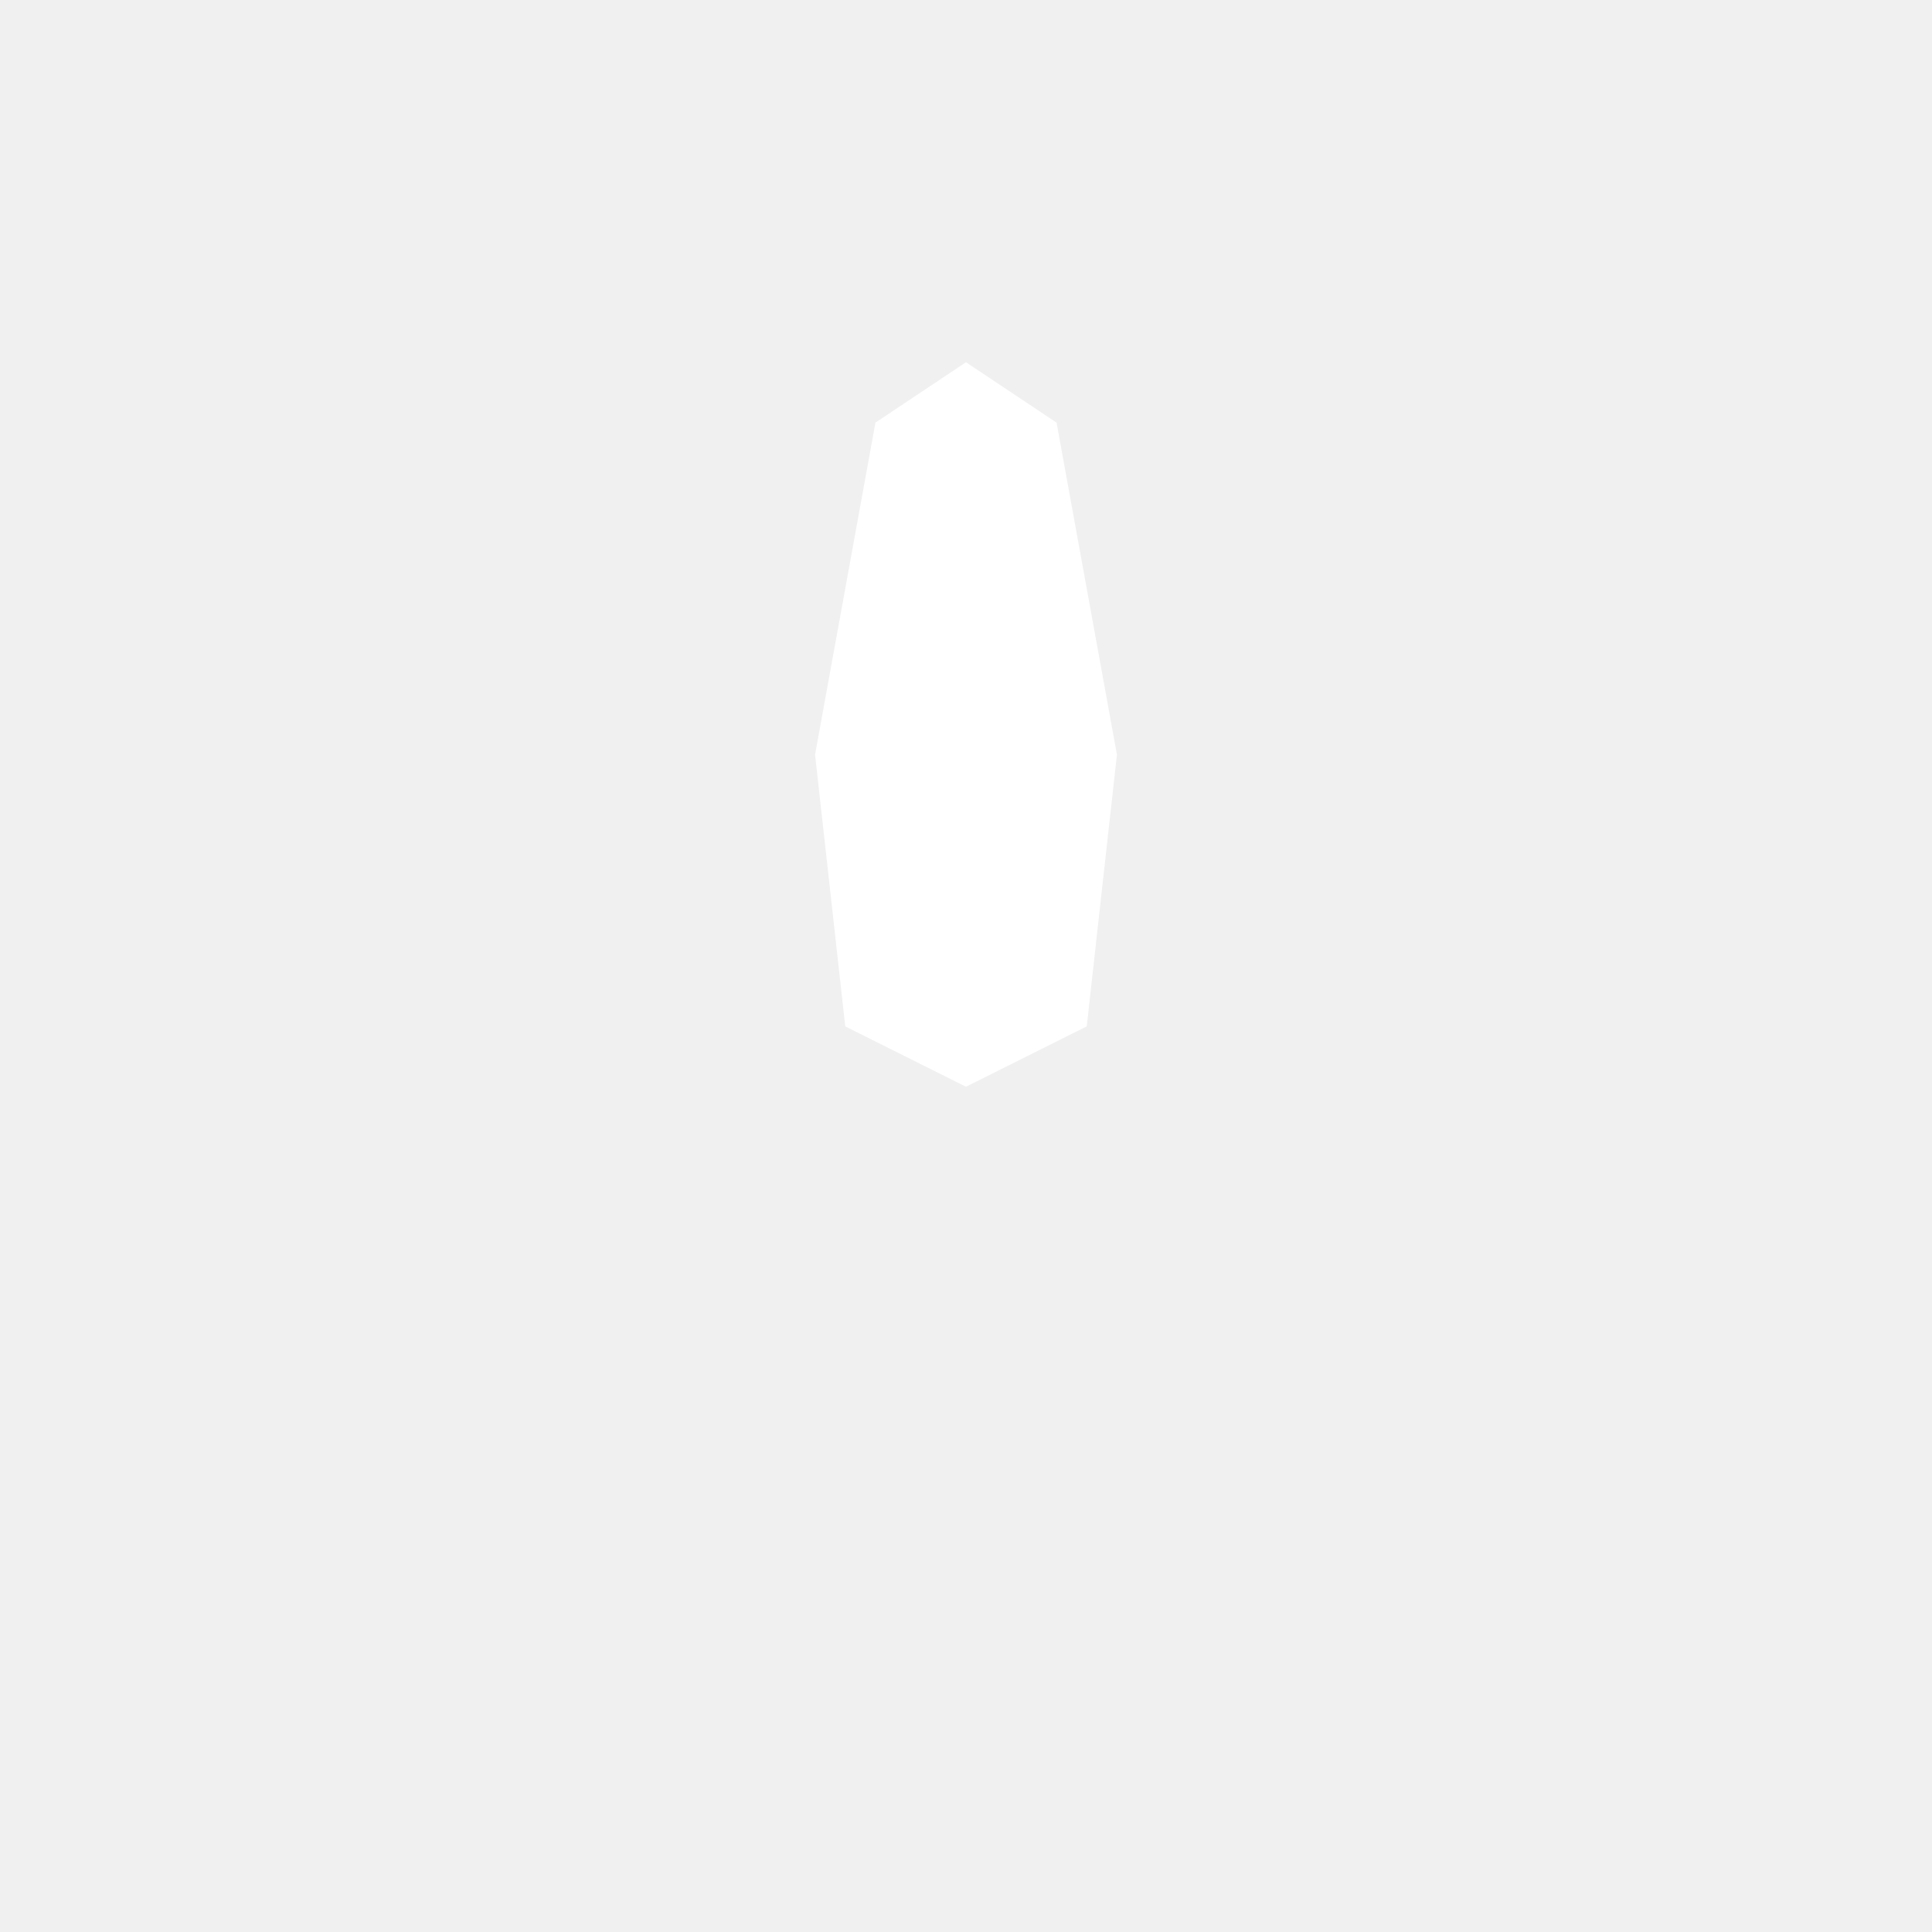
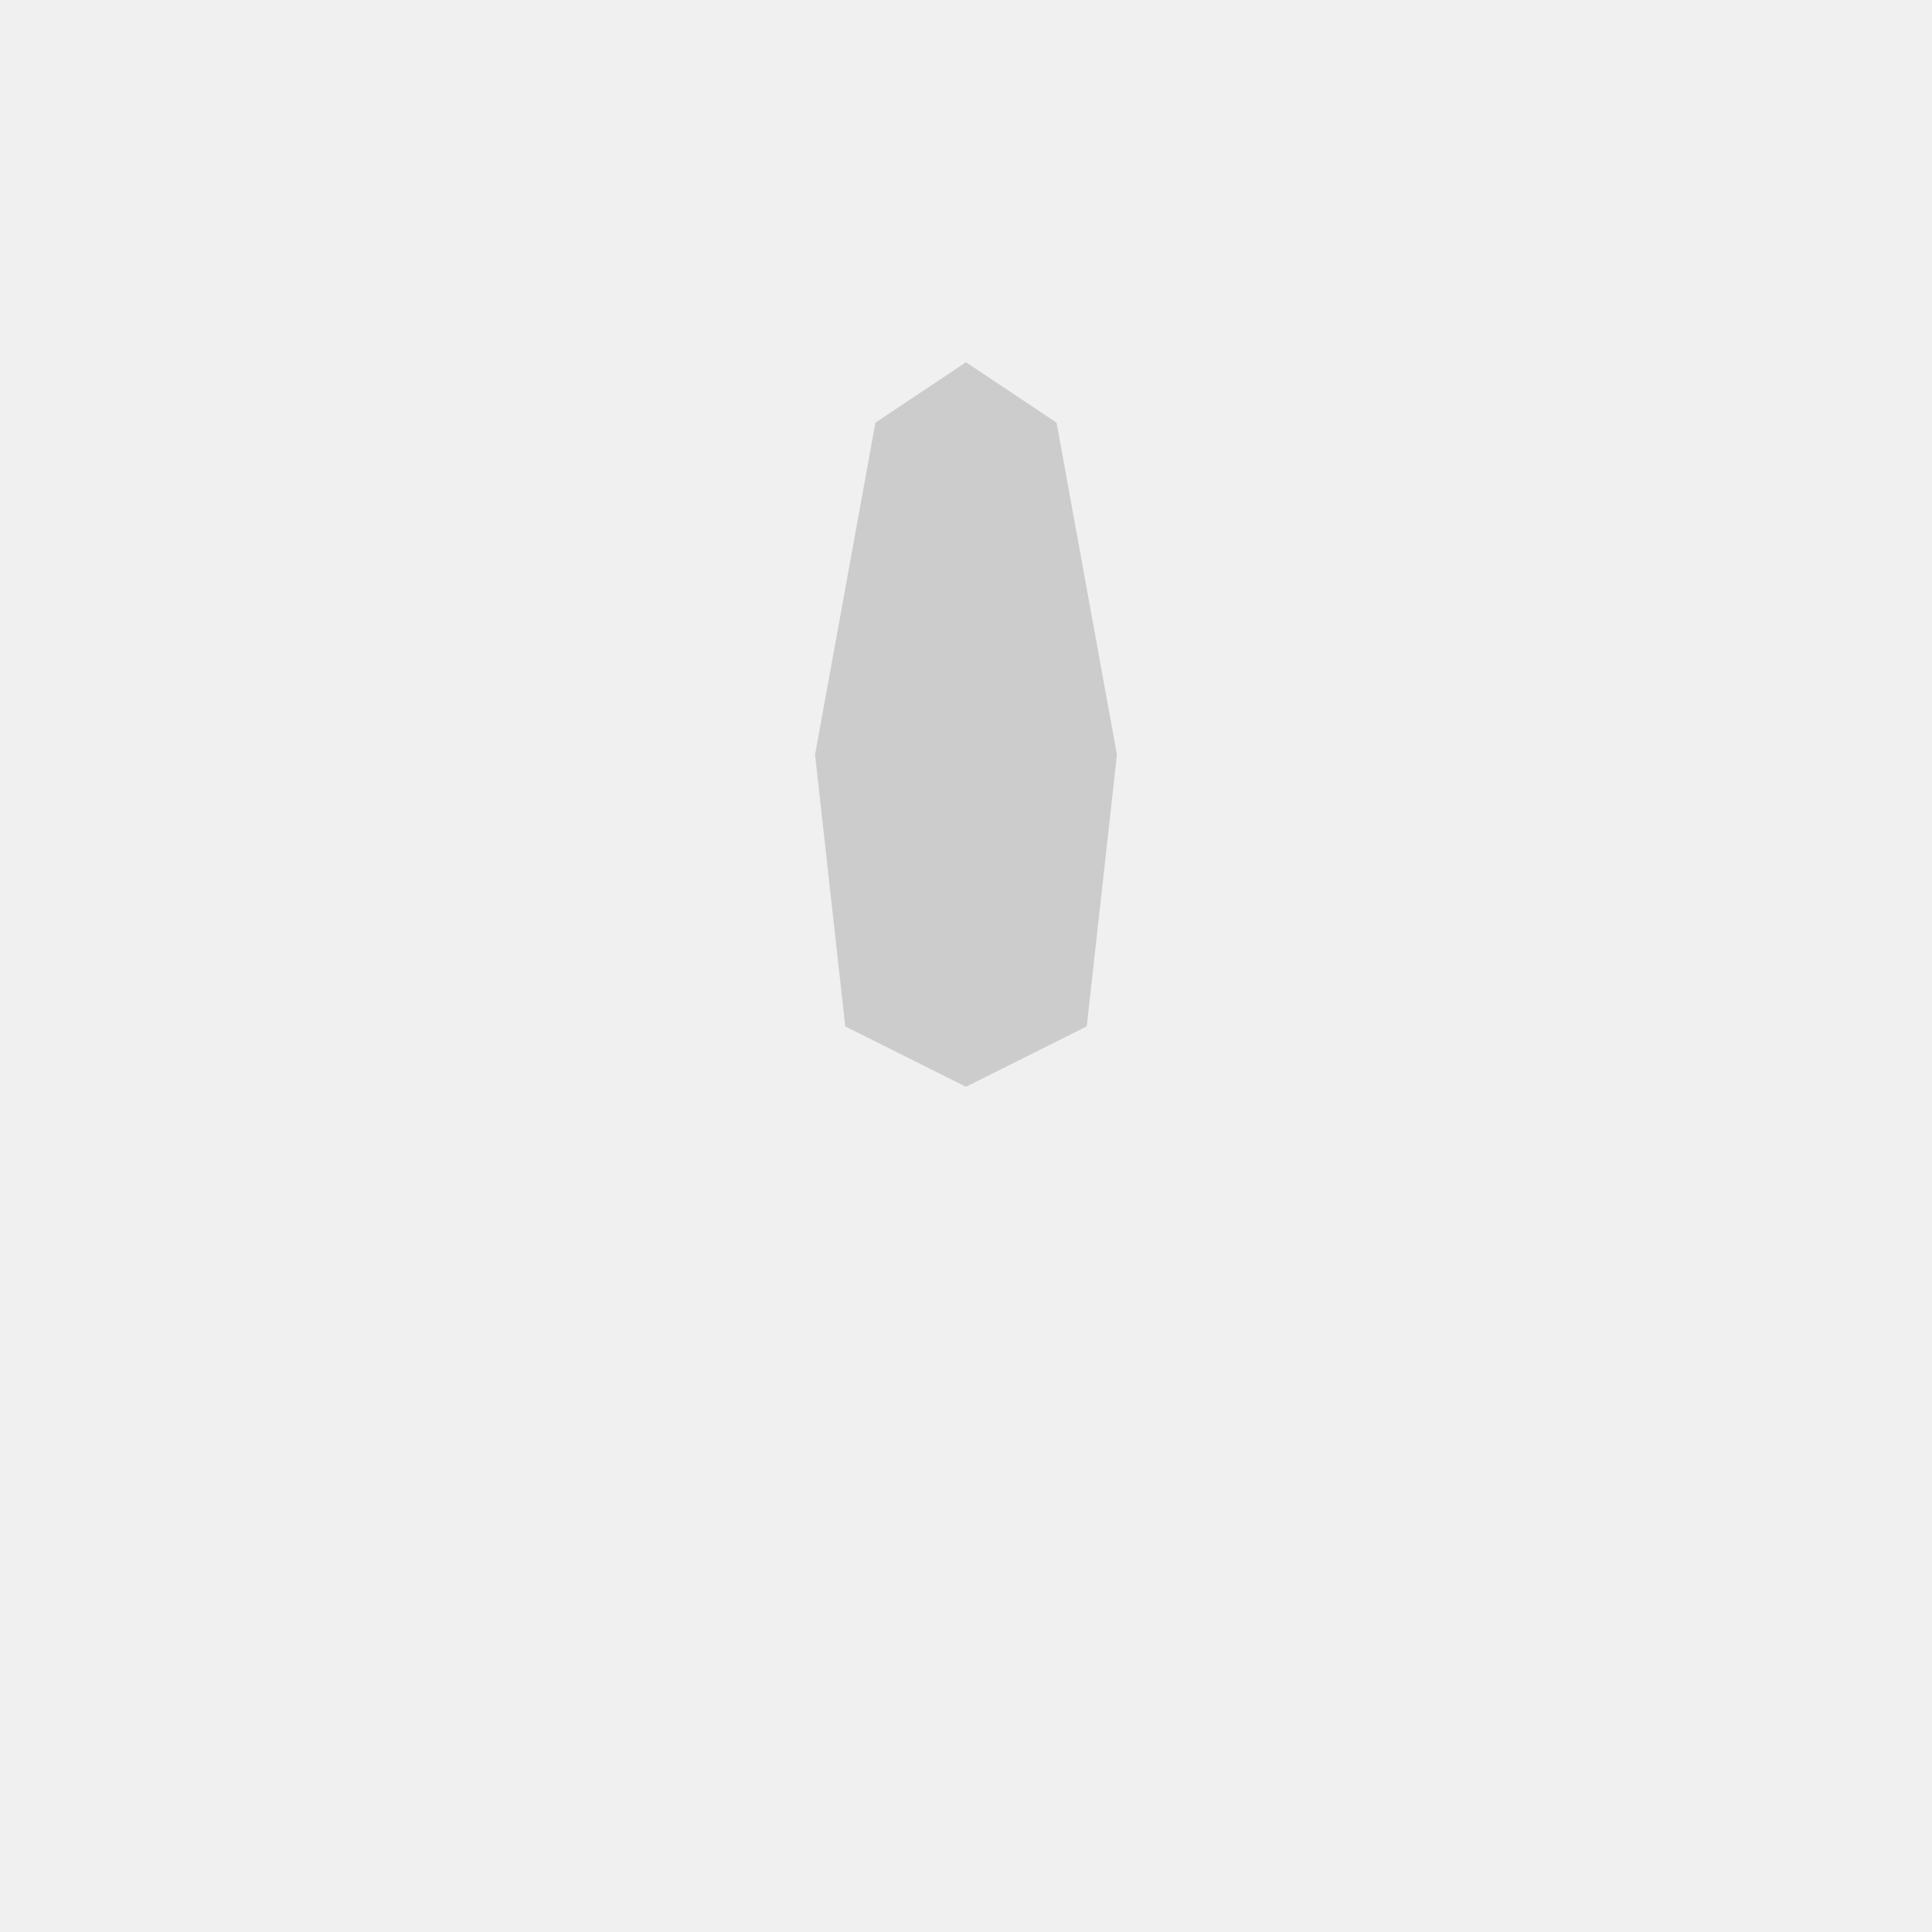
<svg xmlns="http://www.w3.org/2000/svg" width="64" height="64" viewBox="0 0 64 64" version="1.1" id="svg1">
  <defs id="defs1">
    </defs>
  <g id="layer1">
-     <path id="path2" style="fill:#ffffff;stroke-width:2.646;stroke-miterlimit:9;paint-order:fill markers stroke" d="m 32,12 3,2 2,11 -1,9 -4,2 -4,-2 -1,-9 2,-11 z" />
+     <path id="path2" style="fill:#cccccc;stroke-width:2.646;stroke-miterlimit:9;paint-order:fill markers stroke" d="m 32,12 3,2 2,11 -1,9 -4,2 -4,-2 -1,-9 2,-11 z" />
  </g>
</svg>
